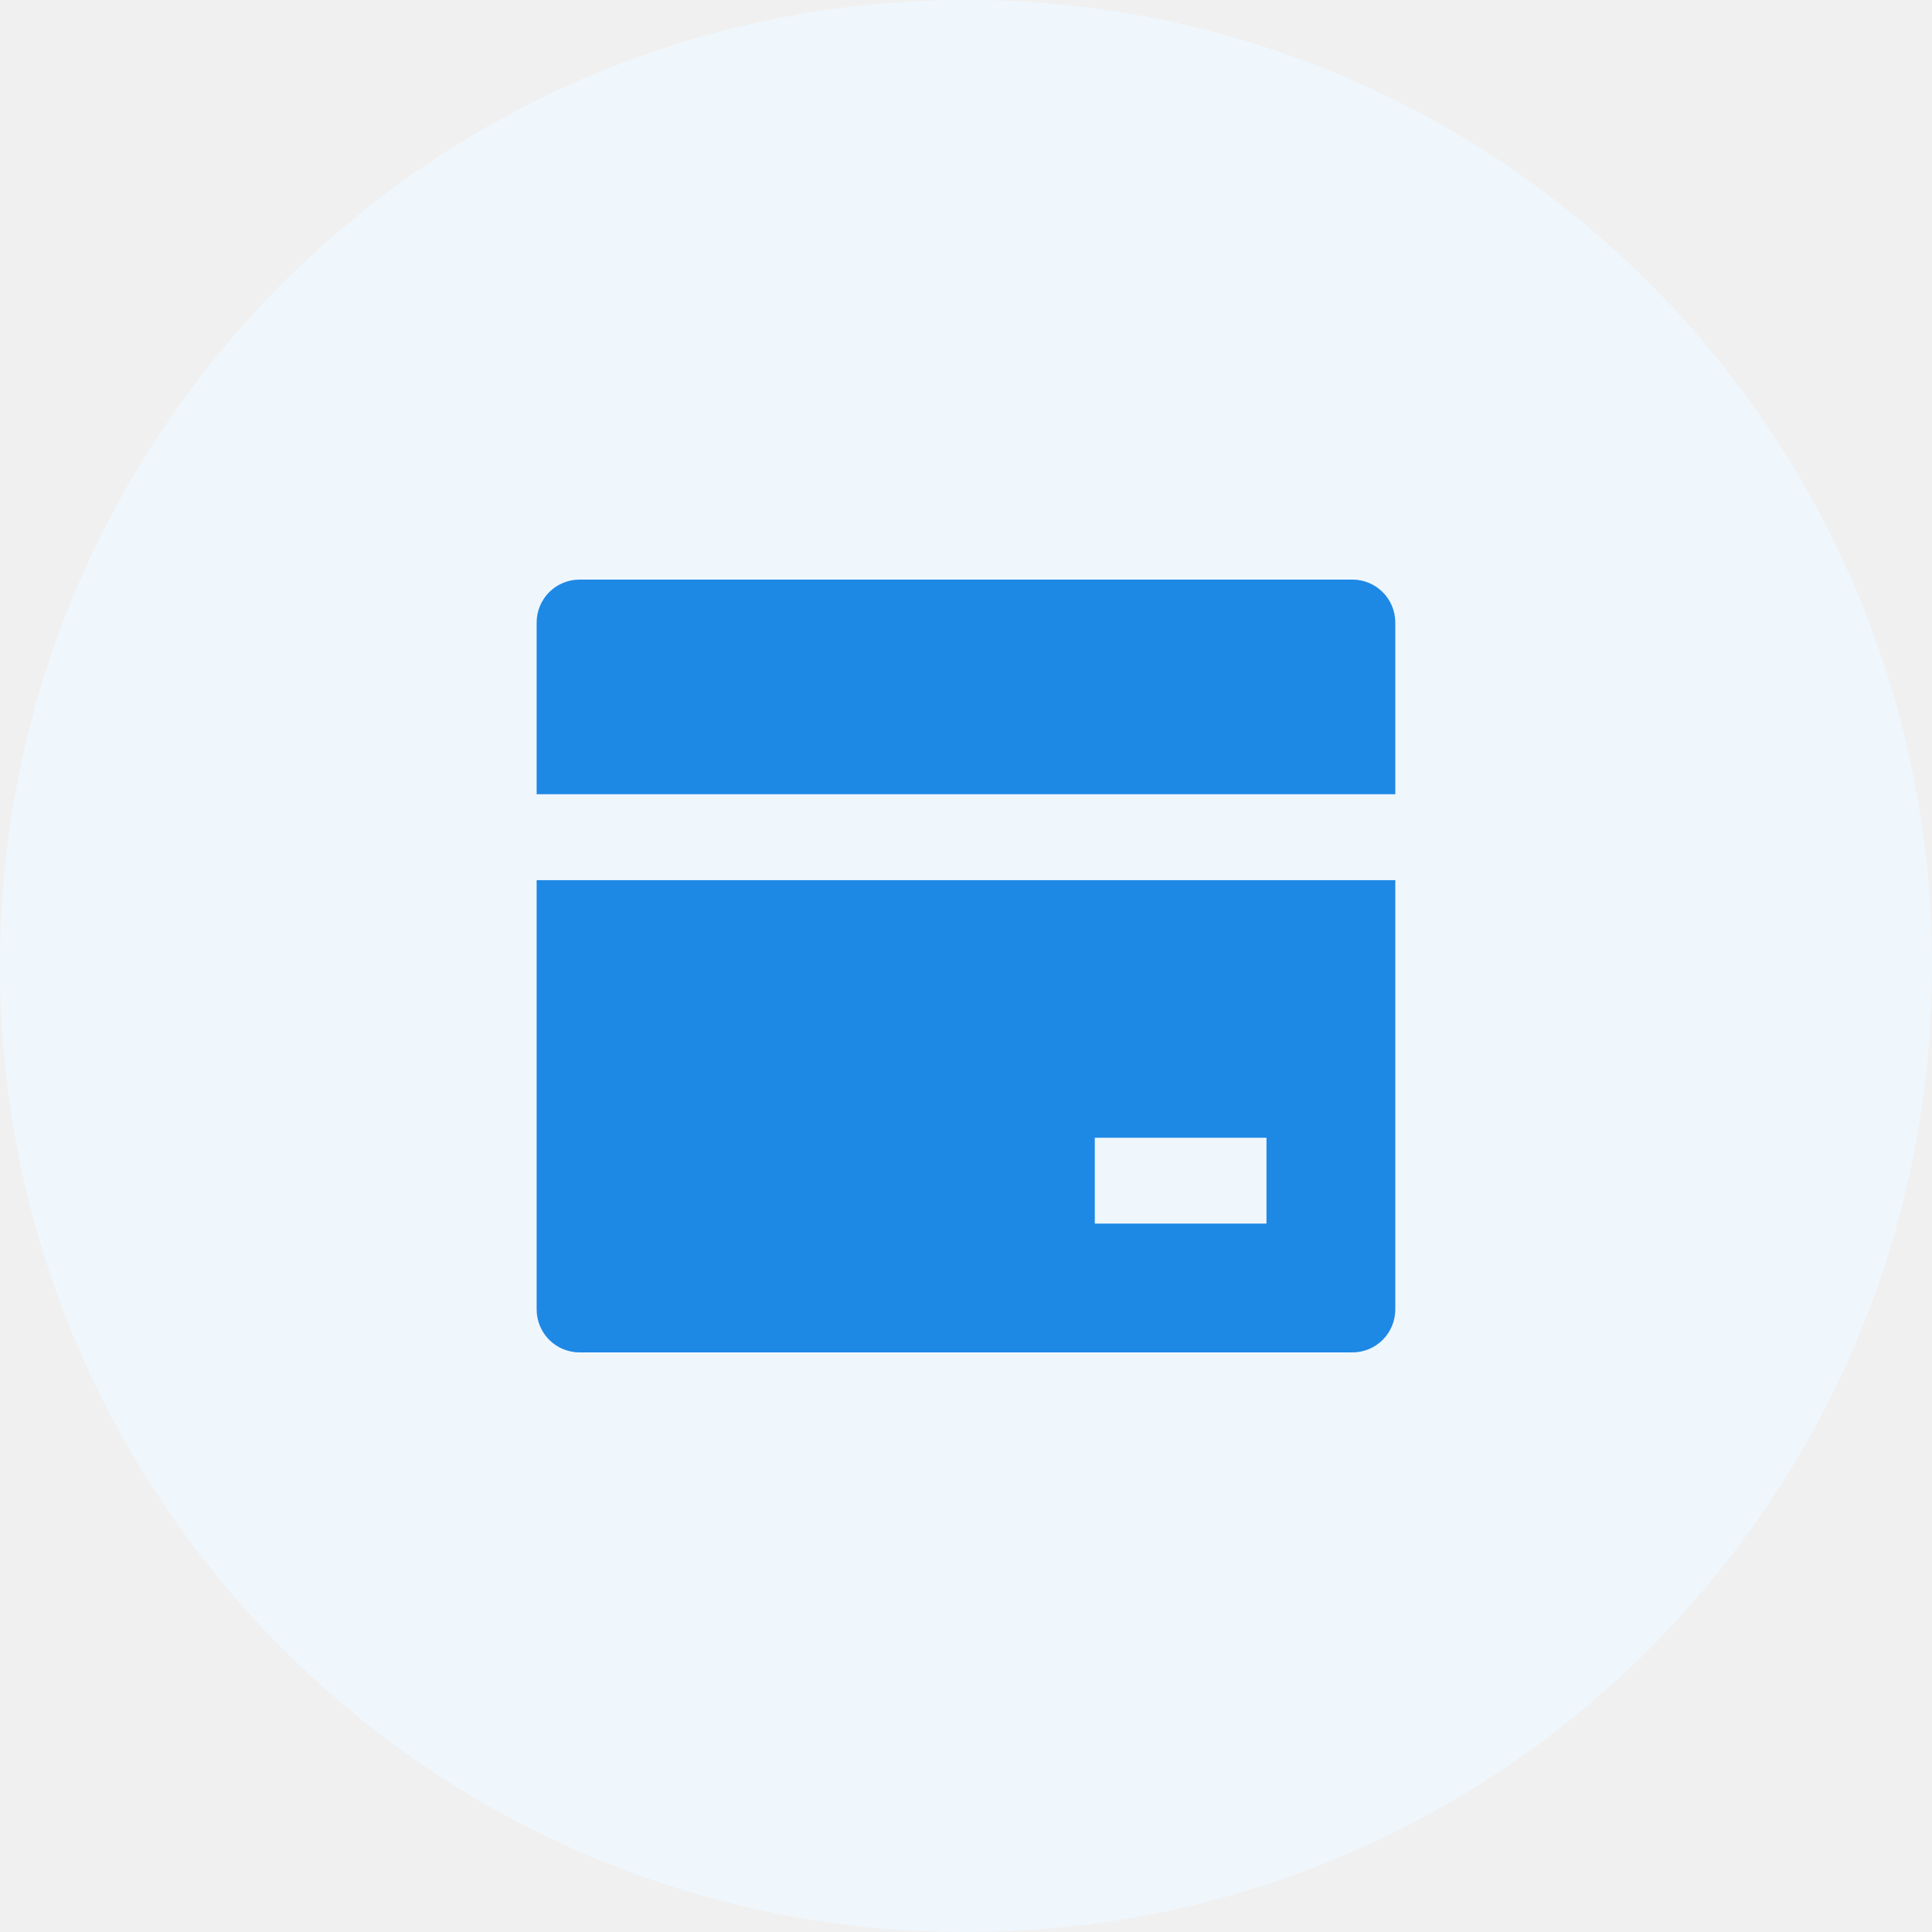
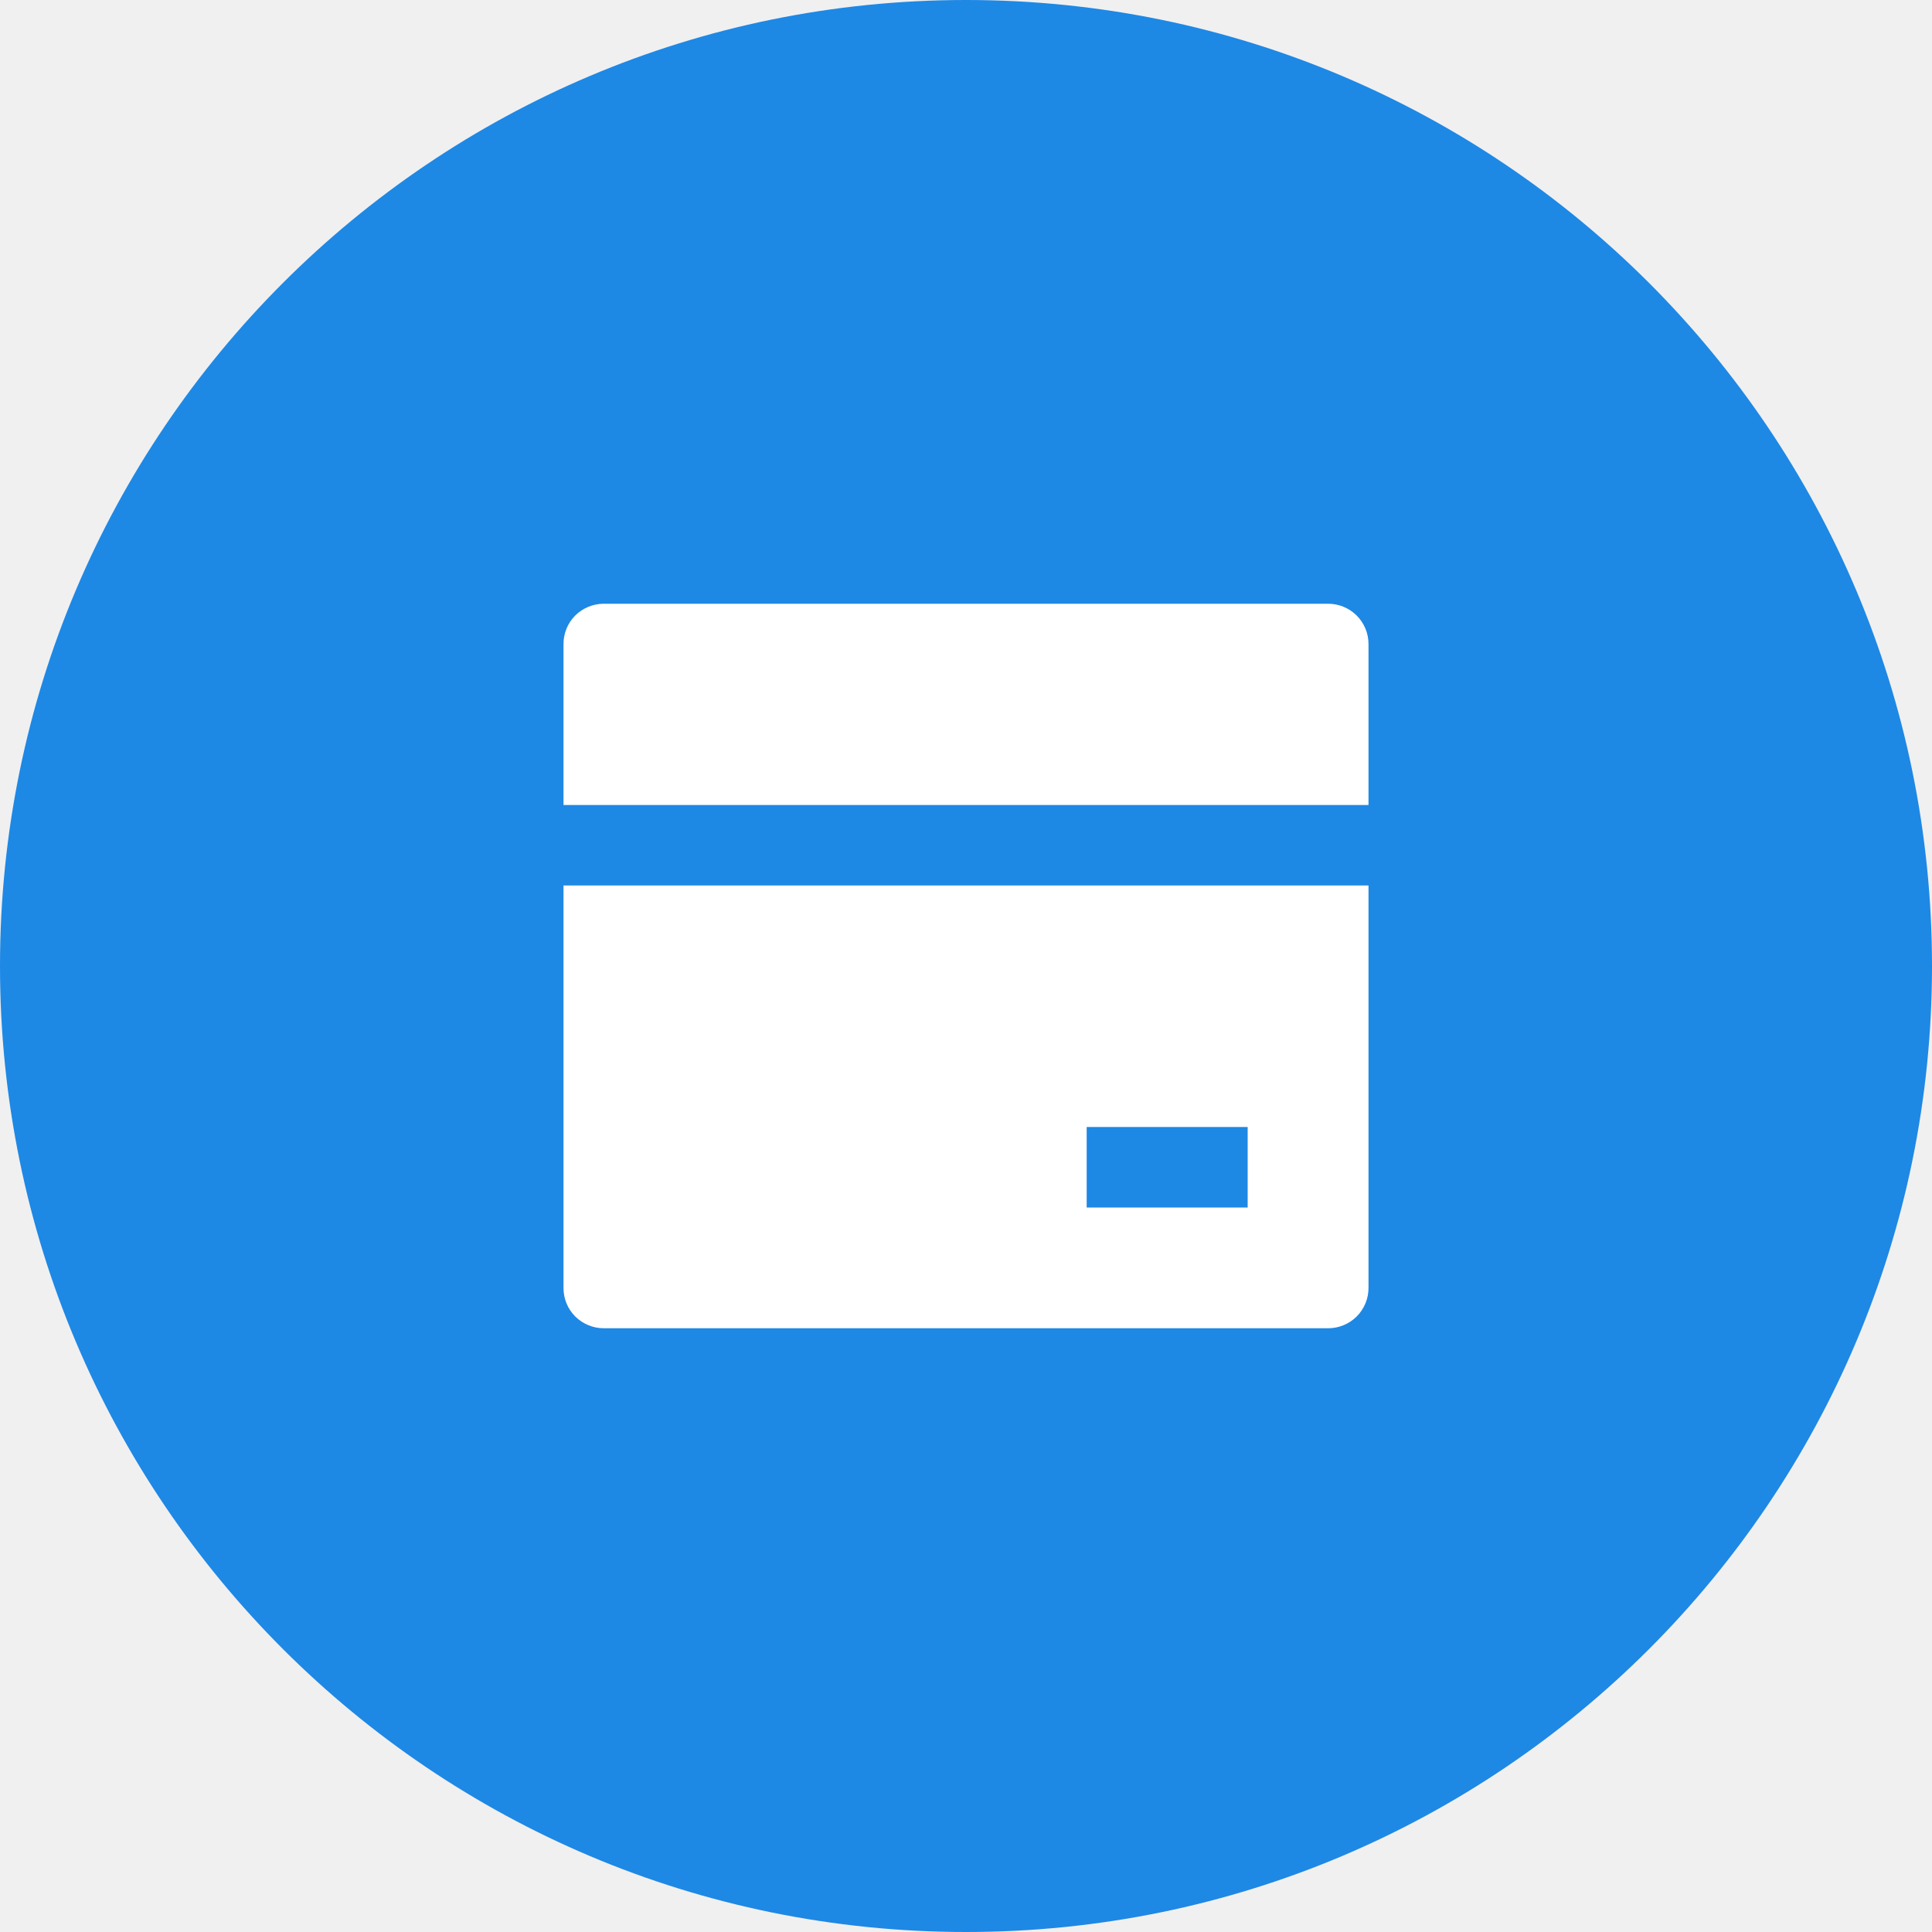
- <svg xmlns="http://www.w3.org/2000/svg" width="30" height="30" viewBox="0 0 30 30" fill="none">
-   <circle cx="15" cy="15" r="15" fill="#EFF7FD" />
-   <g clip-path="url(#clip0_33_5164)">
-     <path d="M21.666 13.667V20.333C21.666 20.51 21.596 20.68 21.471 20.805C21.346 20.93 21.177 21 21 21H9C8.823 21 8.653 20.93 8.528 20.805C8.403 20.68 8.333 20.51 8.333 20.333V13.667H21.666ZM21.666 12.333H8.333V9.667C8.333 9.49 8.403 9.32 8.528 9.195C8.653 9.07 8.823 9 9 9H21C21.177 9 21.346 9.07 21.471 9.195C21.596 9.32 21.666 9.49 21.666 9.667V12.333ZM17 17.667V19H19.666V17.667H17Z" fill="#1E88E5" />
+ <svg xmlns="http://www.w3.org/2000/svg" width="24" height="24" viewBox="0 0 24 24" fill="none">
+   <circle cx="12" cy="12" r="12" fill="#1E88E5" />
+   <g clip-path="url(#clip0_6721_62908)">
+     <path d="M17 11V16C17 16.133 16.947 16.26 16.853 16.354C16.759 16.447 16.632 16.5 16.5 16.5H7.5C7.367 16.5 7.24 16.447 7.146 16.354C7.052 16.26 7 16.133 7 16V11H17ZM17 10H7V8C7 7.867 7.052 7.74 7.146 7.646C7.24 7.553 7.367 7.5 7.5 7.5H16.5C16.632 7.5 16.759 7.553 16.853 7.646C16.947 7.74 17 7.867 17 8V10ZM13.499 14V15H15.499V14H13.499Z" fill="white" />
  </g>
  <defs>
-     <clipPath id="clip0_33_5164">
-       <rect width="16" height="16" fill="white" transform="translate(7 7)" />
+     <clipPath id="clip0_6721_62908">
+       <rect width="12" height="12" fill="white" transform="translate(6 6)" />
    </clipPath>
  </defs>
</svg>
